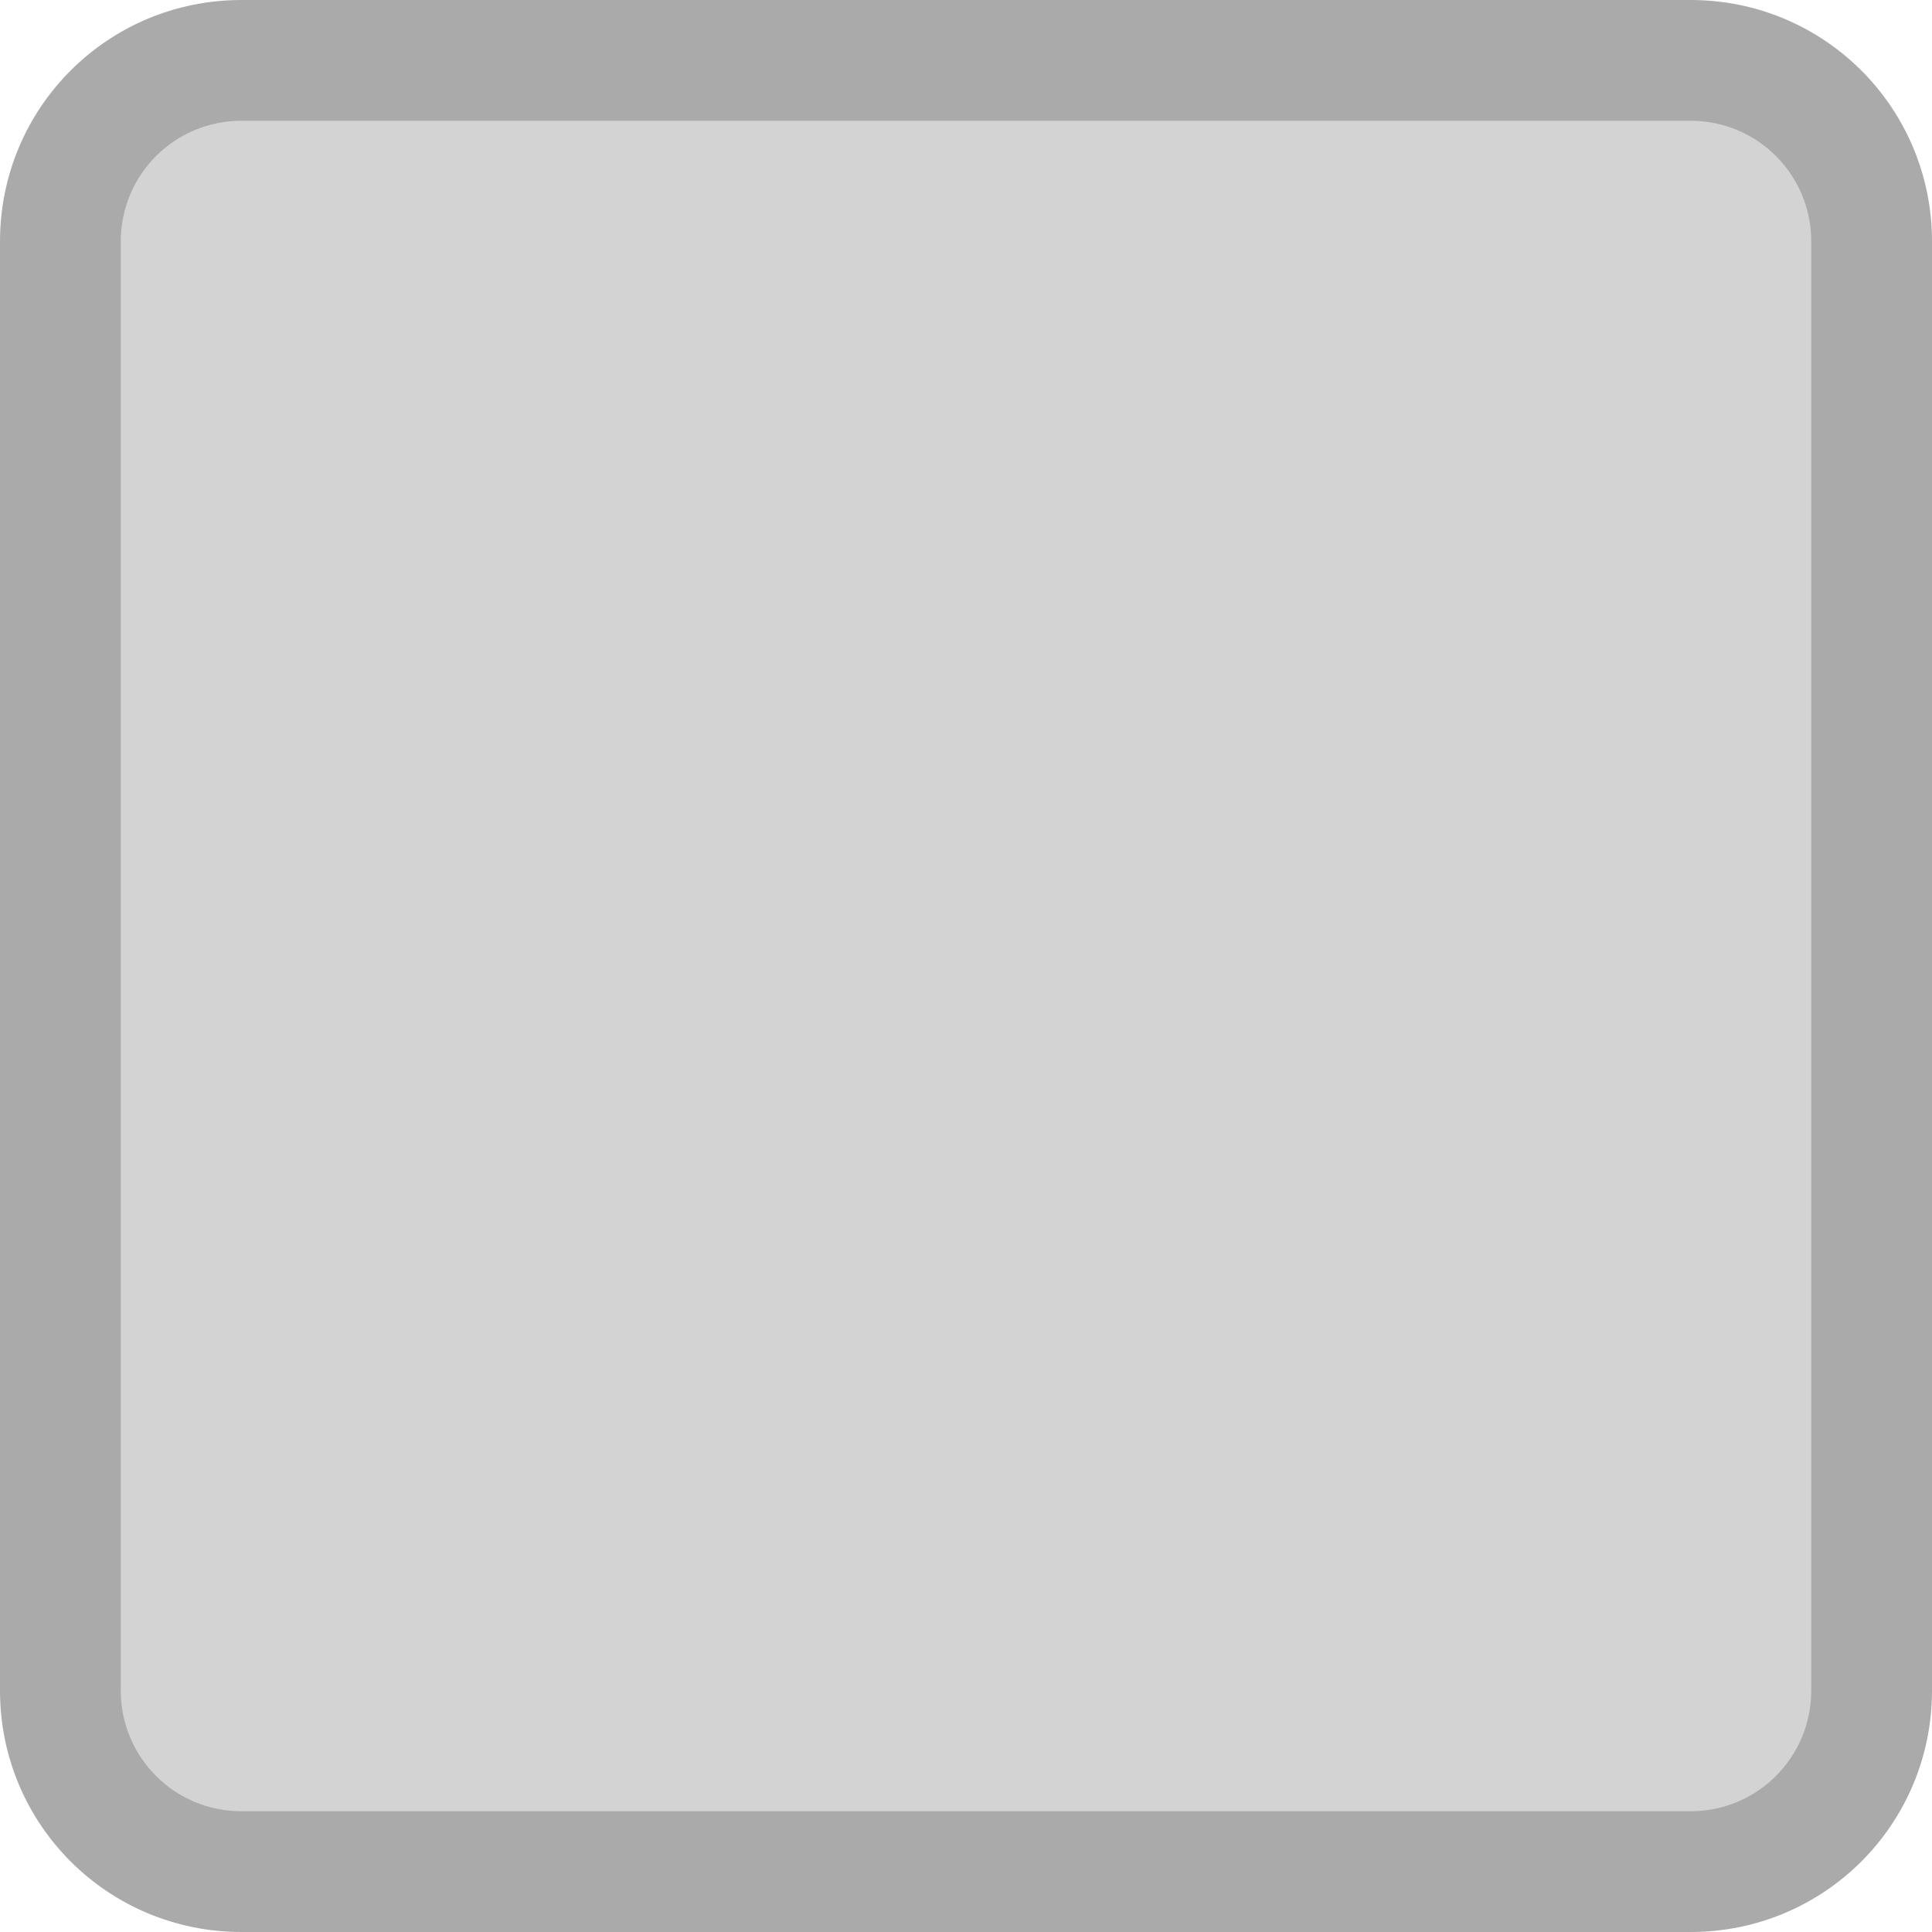
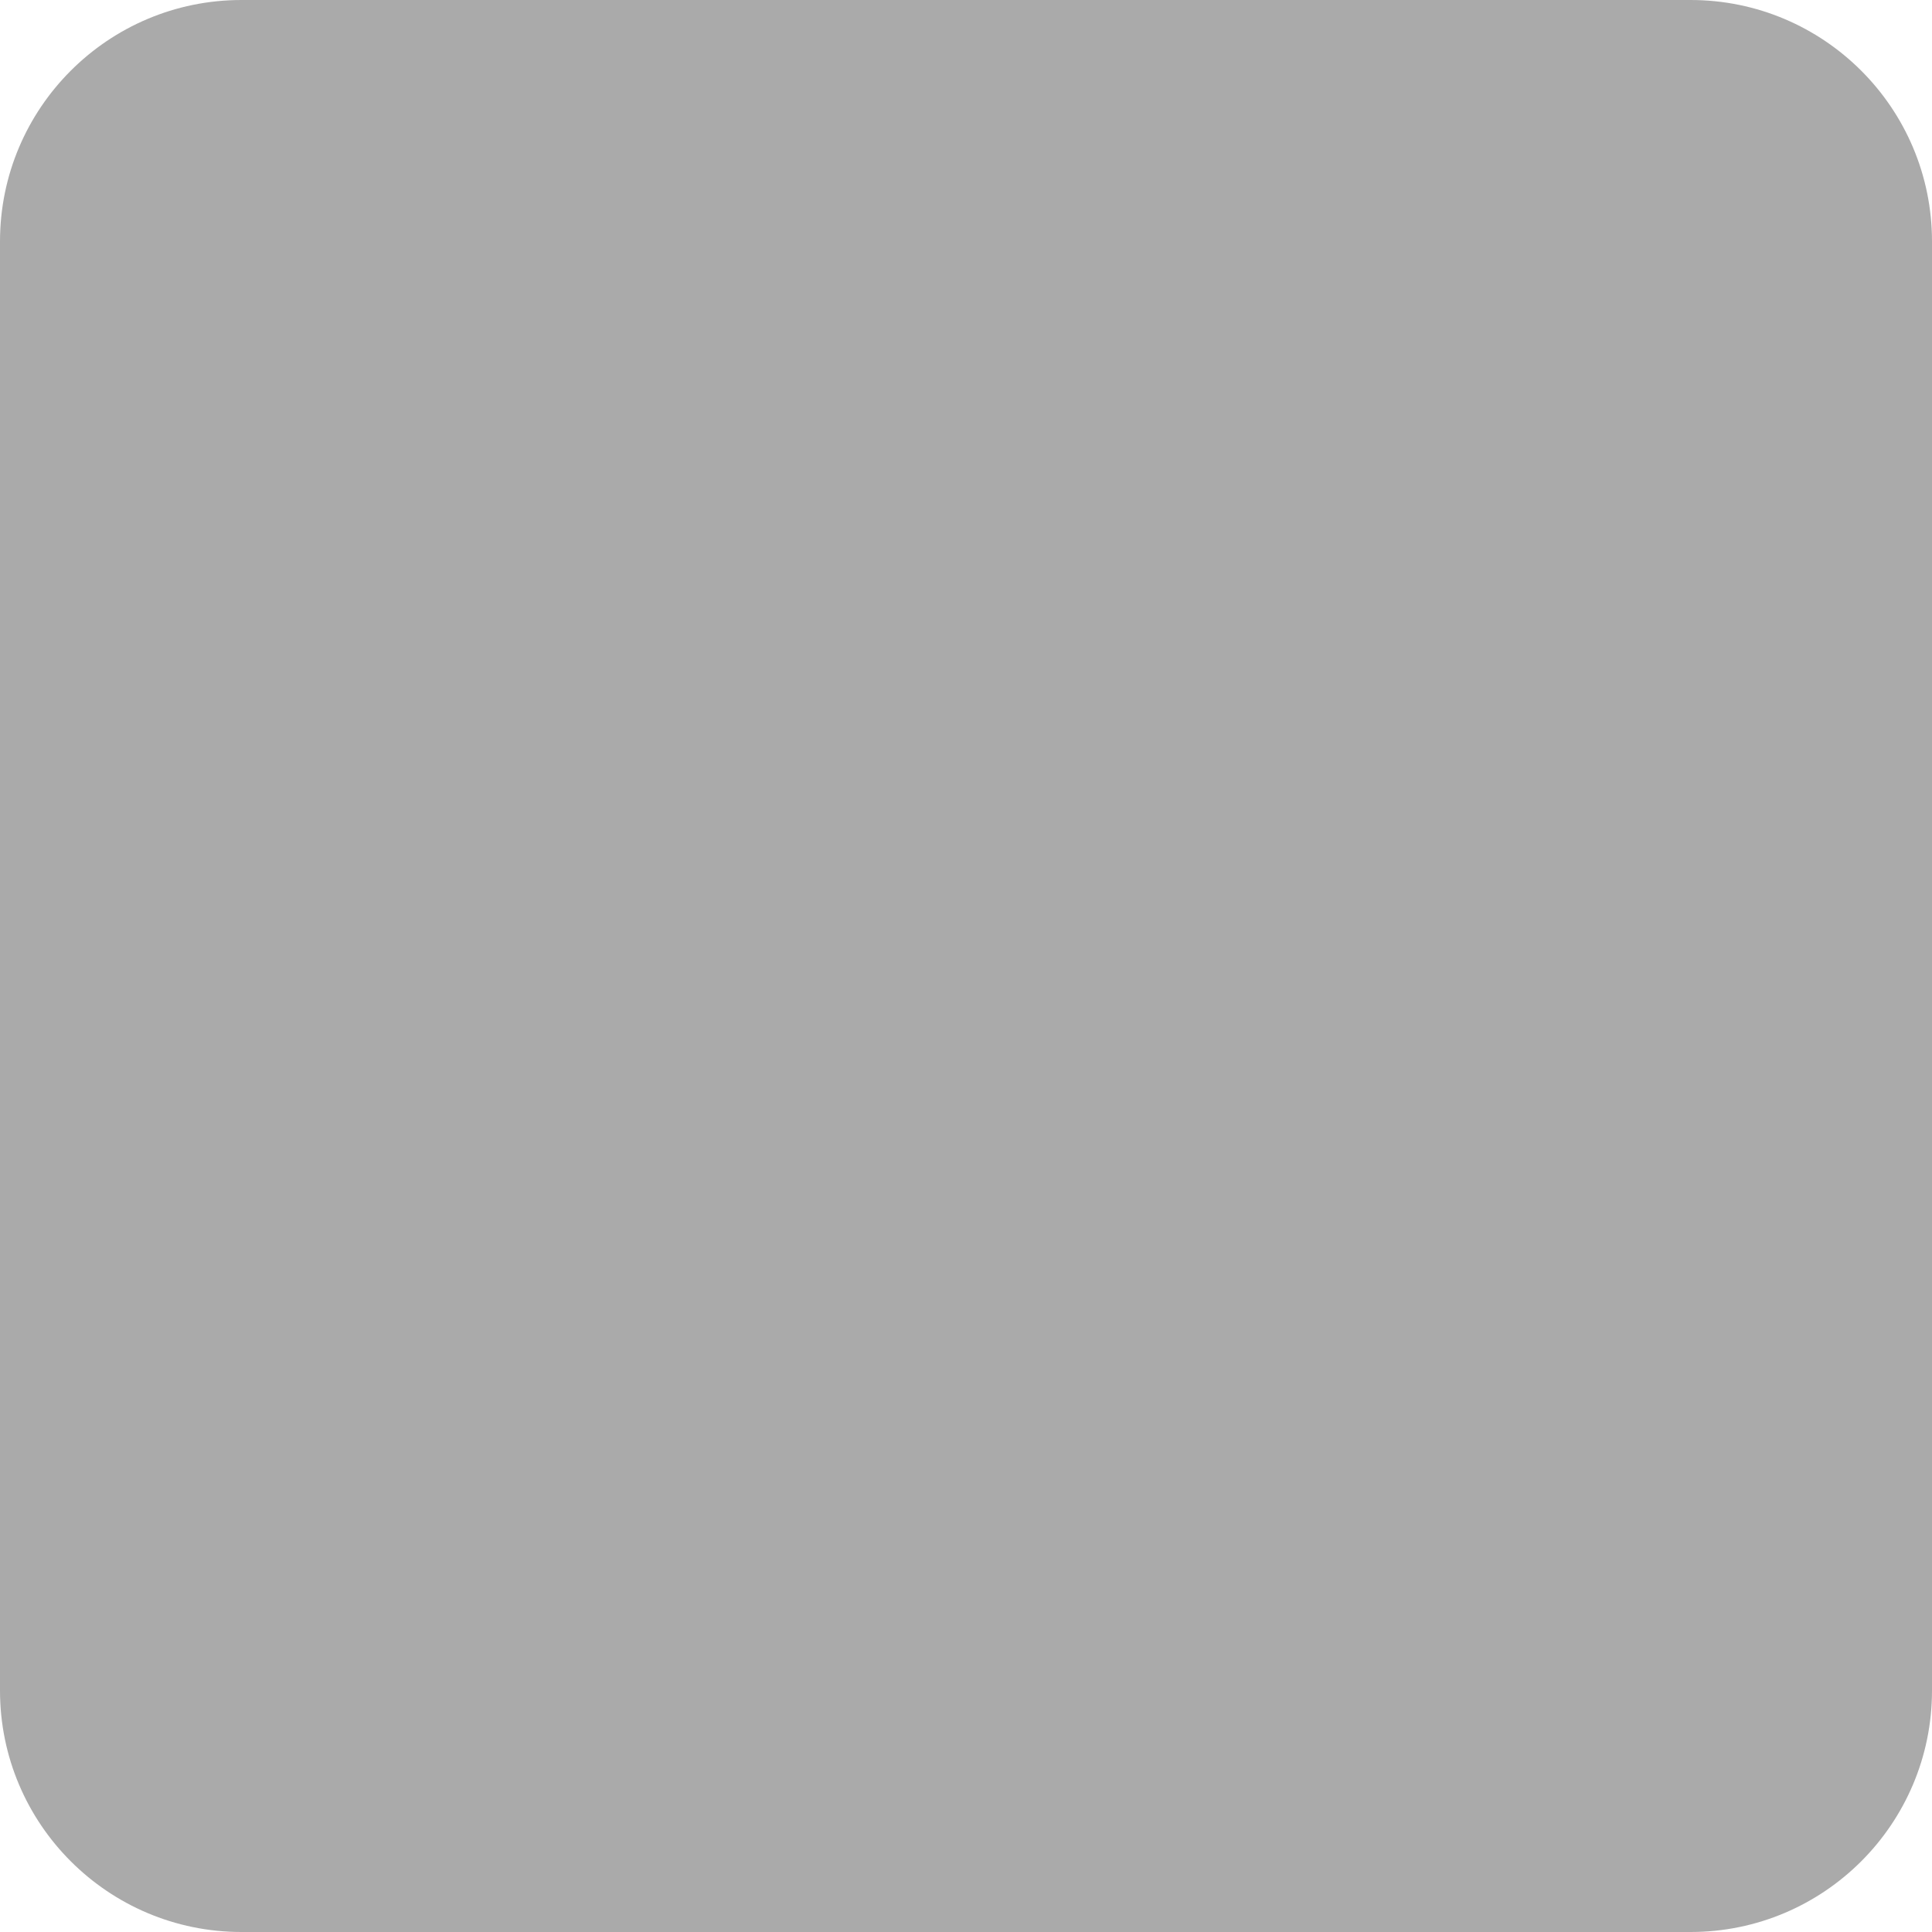
- <svg xmlns="http://www.w3.org/2000/svg" viewBox="0 0 16 16">
-   <g transform="translate(0 -1036.362)">
-     <path style="fill:#d3d3d3" d="m 1.671,1036.983 12.595,0 c 0.581,0 1.05,0.462 1.05,1.036 l 0,12.433 c 0,0.574 -0.468,1.036 -1.05,1.036 l -12.595,0 c -0.581,0 -1.05,-0.462 -1.05,-1.036 l 0,-12.433 c 0,-0.574 0.468,-1.036 1.05,-1.036 z" />
-     <path style="fill:#aaa" d="M 2 0 C 0.892 0 3.2526065e-18 0.892 0 2 L 0 14 C 0 15.108 0.892 16 2 16 L 14 16 C 15.108 16 16 15.108 16 14 L 16 2 C 16 0.892 15.108 3.2526065e-18 14 0 L 2 0 z M 2 1 L 14 1 C 14.554 1 15 1.446 15 2 L 15 14 C 15 14.554 14.554 15 14 15 L 2 15 C 1.446 15 1 14.554 1 14 L 1 2 C 1 1.446 1.446 1 2 1 z " transform="translate(0 1036.362)" />
+ <svg xmlns="http://www.w3.org/2000/svg" width="16px" height="16px" viewBox="0 0 16 16" version="1.1">
+   <defs />
+   <g id="Page-1" stroke="none" stroke-width="1" fill="none" fill-rule="evenodd">
+     <g id="checkbox-light-sheet" transform="translate(-24, -46)" fill="#AAAAAA">
+       <g id="assets/checkbox-unchecked-insensitive" transform="translate(24, 46)">
+         <g id="checkbox-base-insensitive">
+           <rect x="0" y="0" width="16" height="16" rx="2" />
+         </g>
+       </g>
+     </g>
  </g>
</svg>
